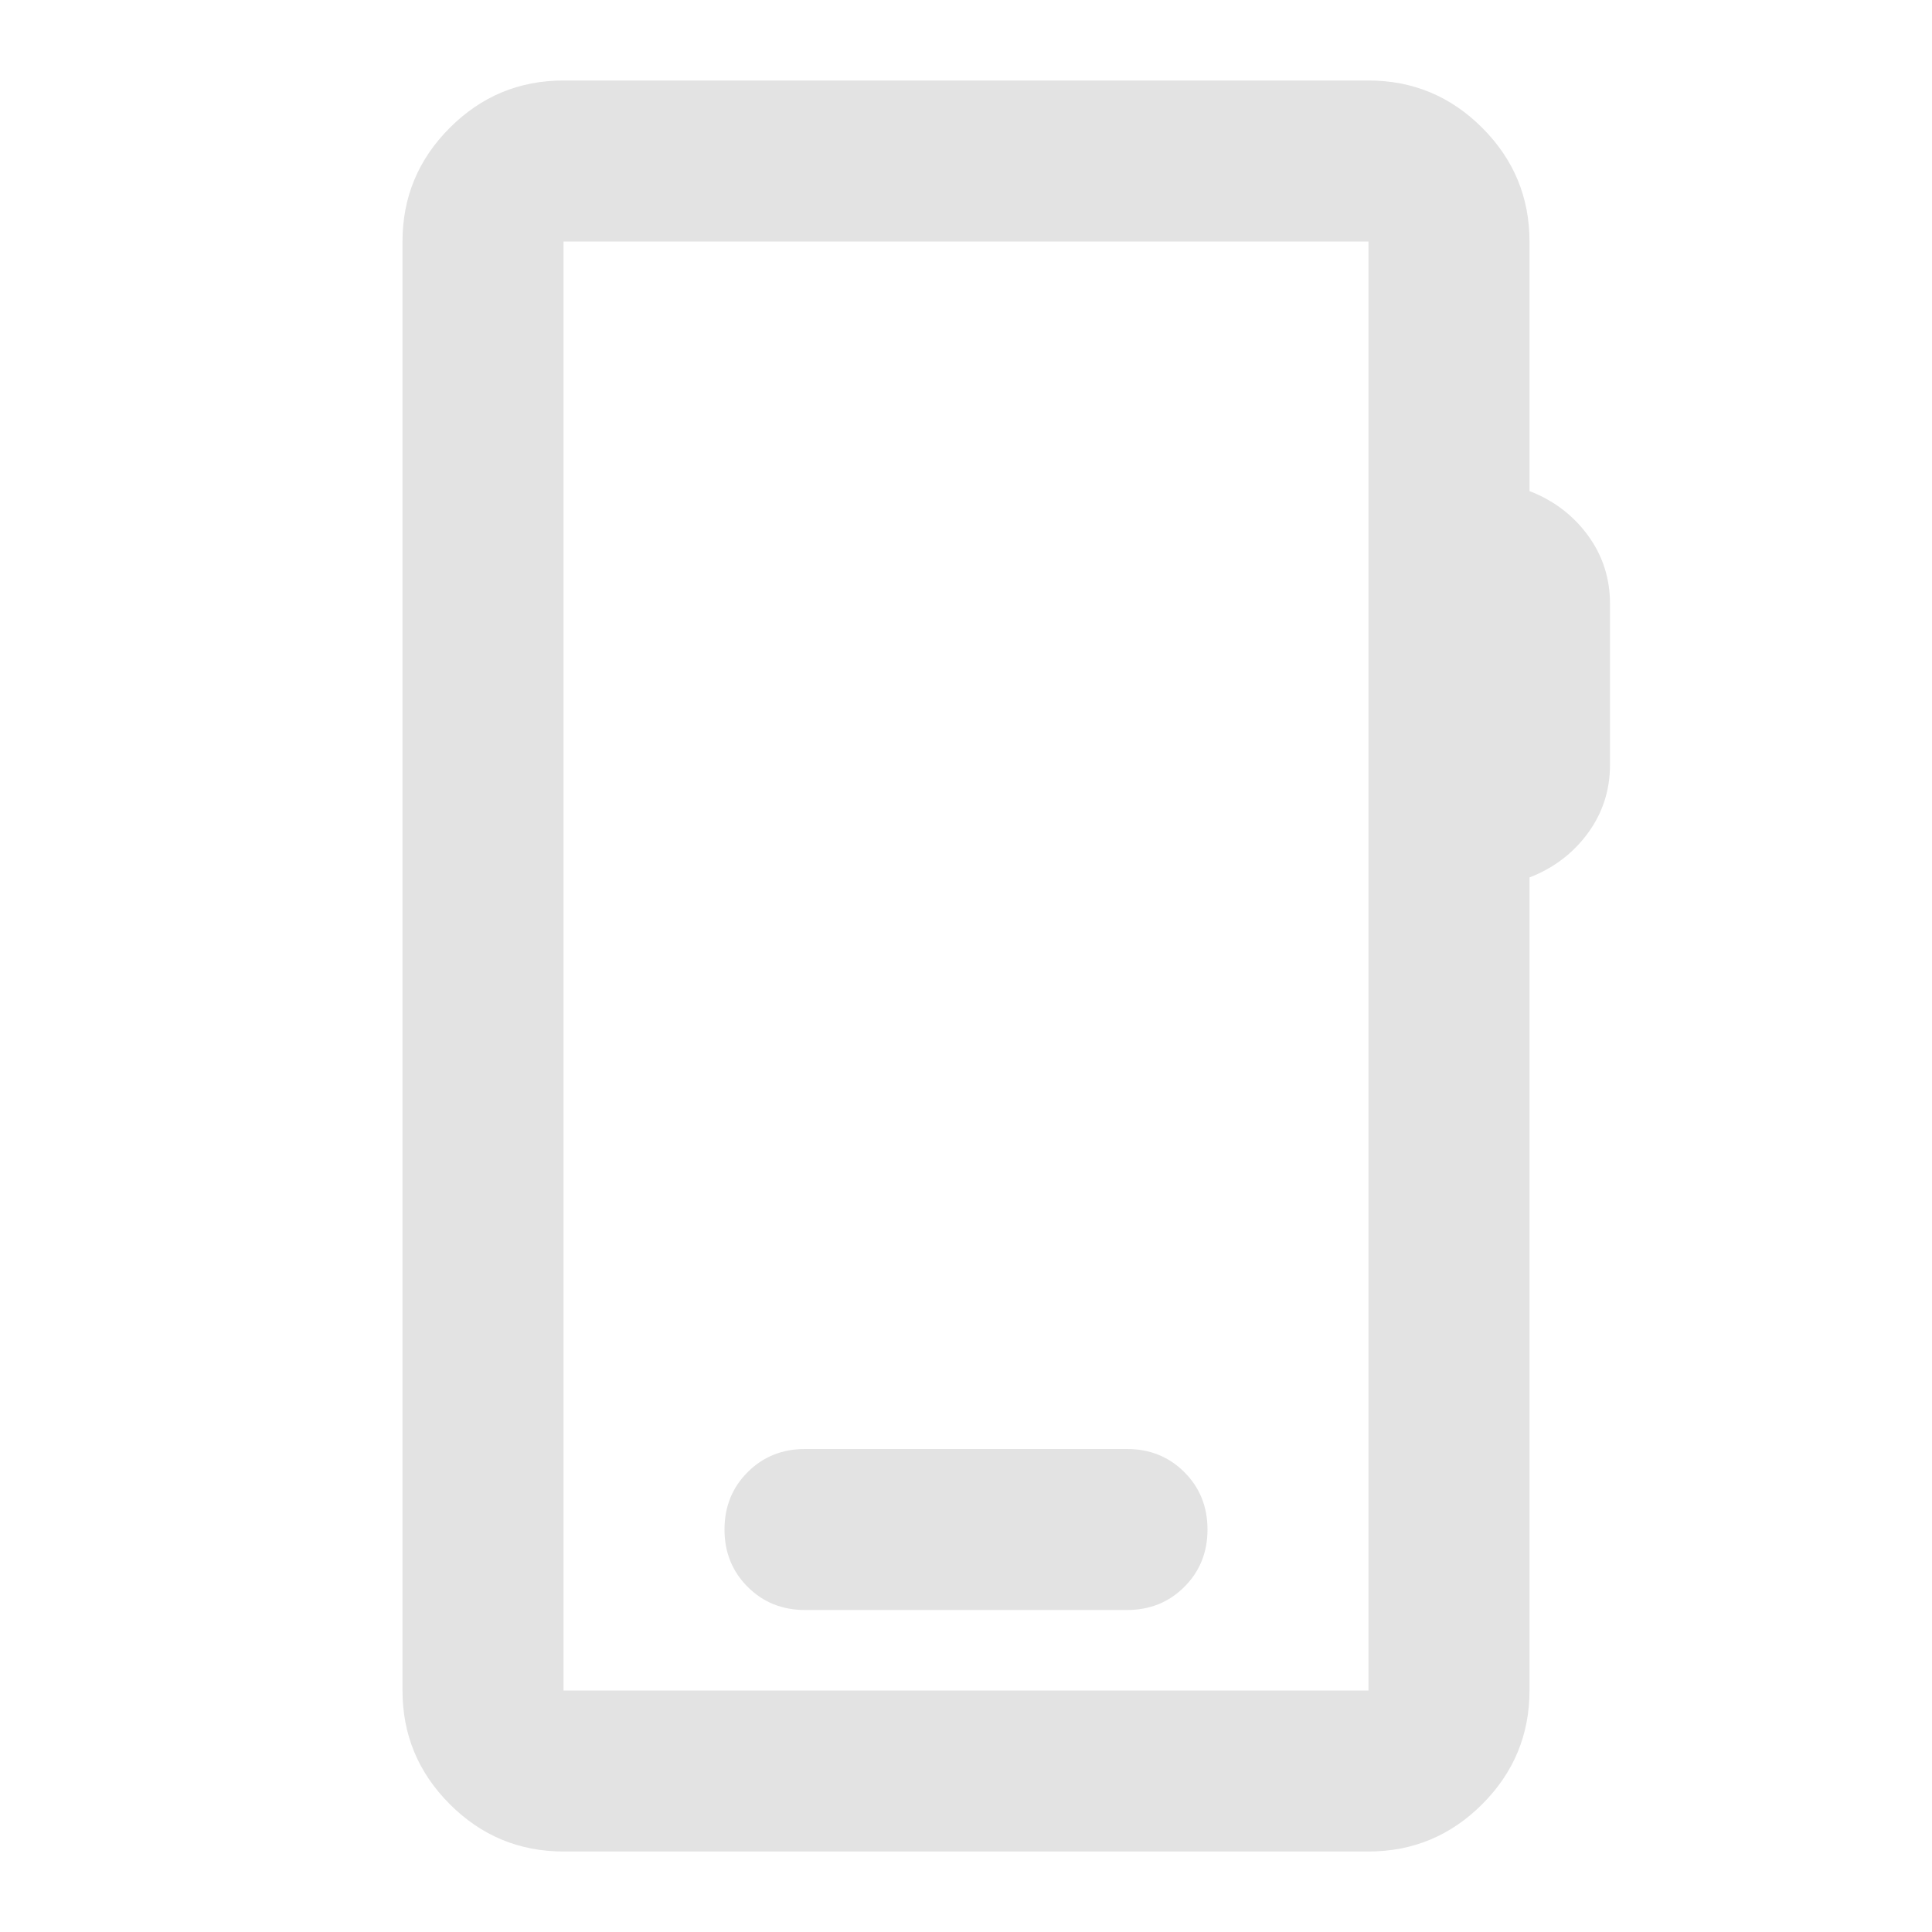
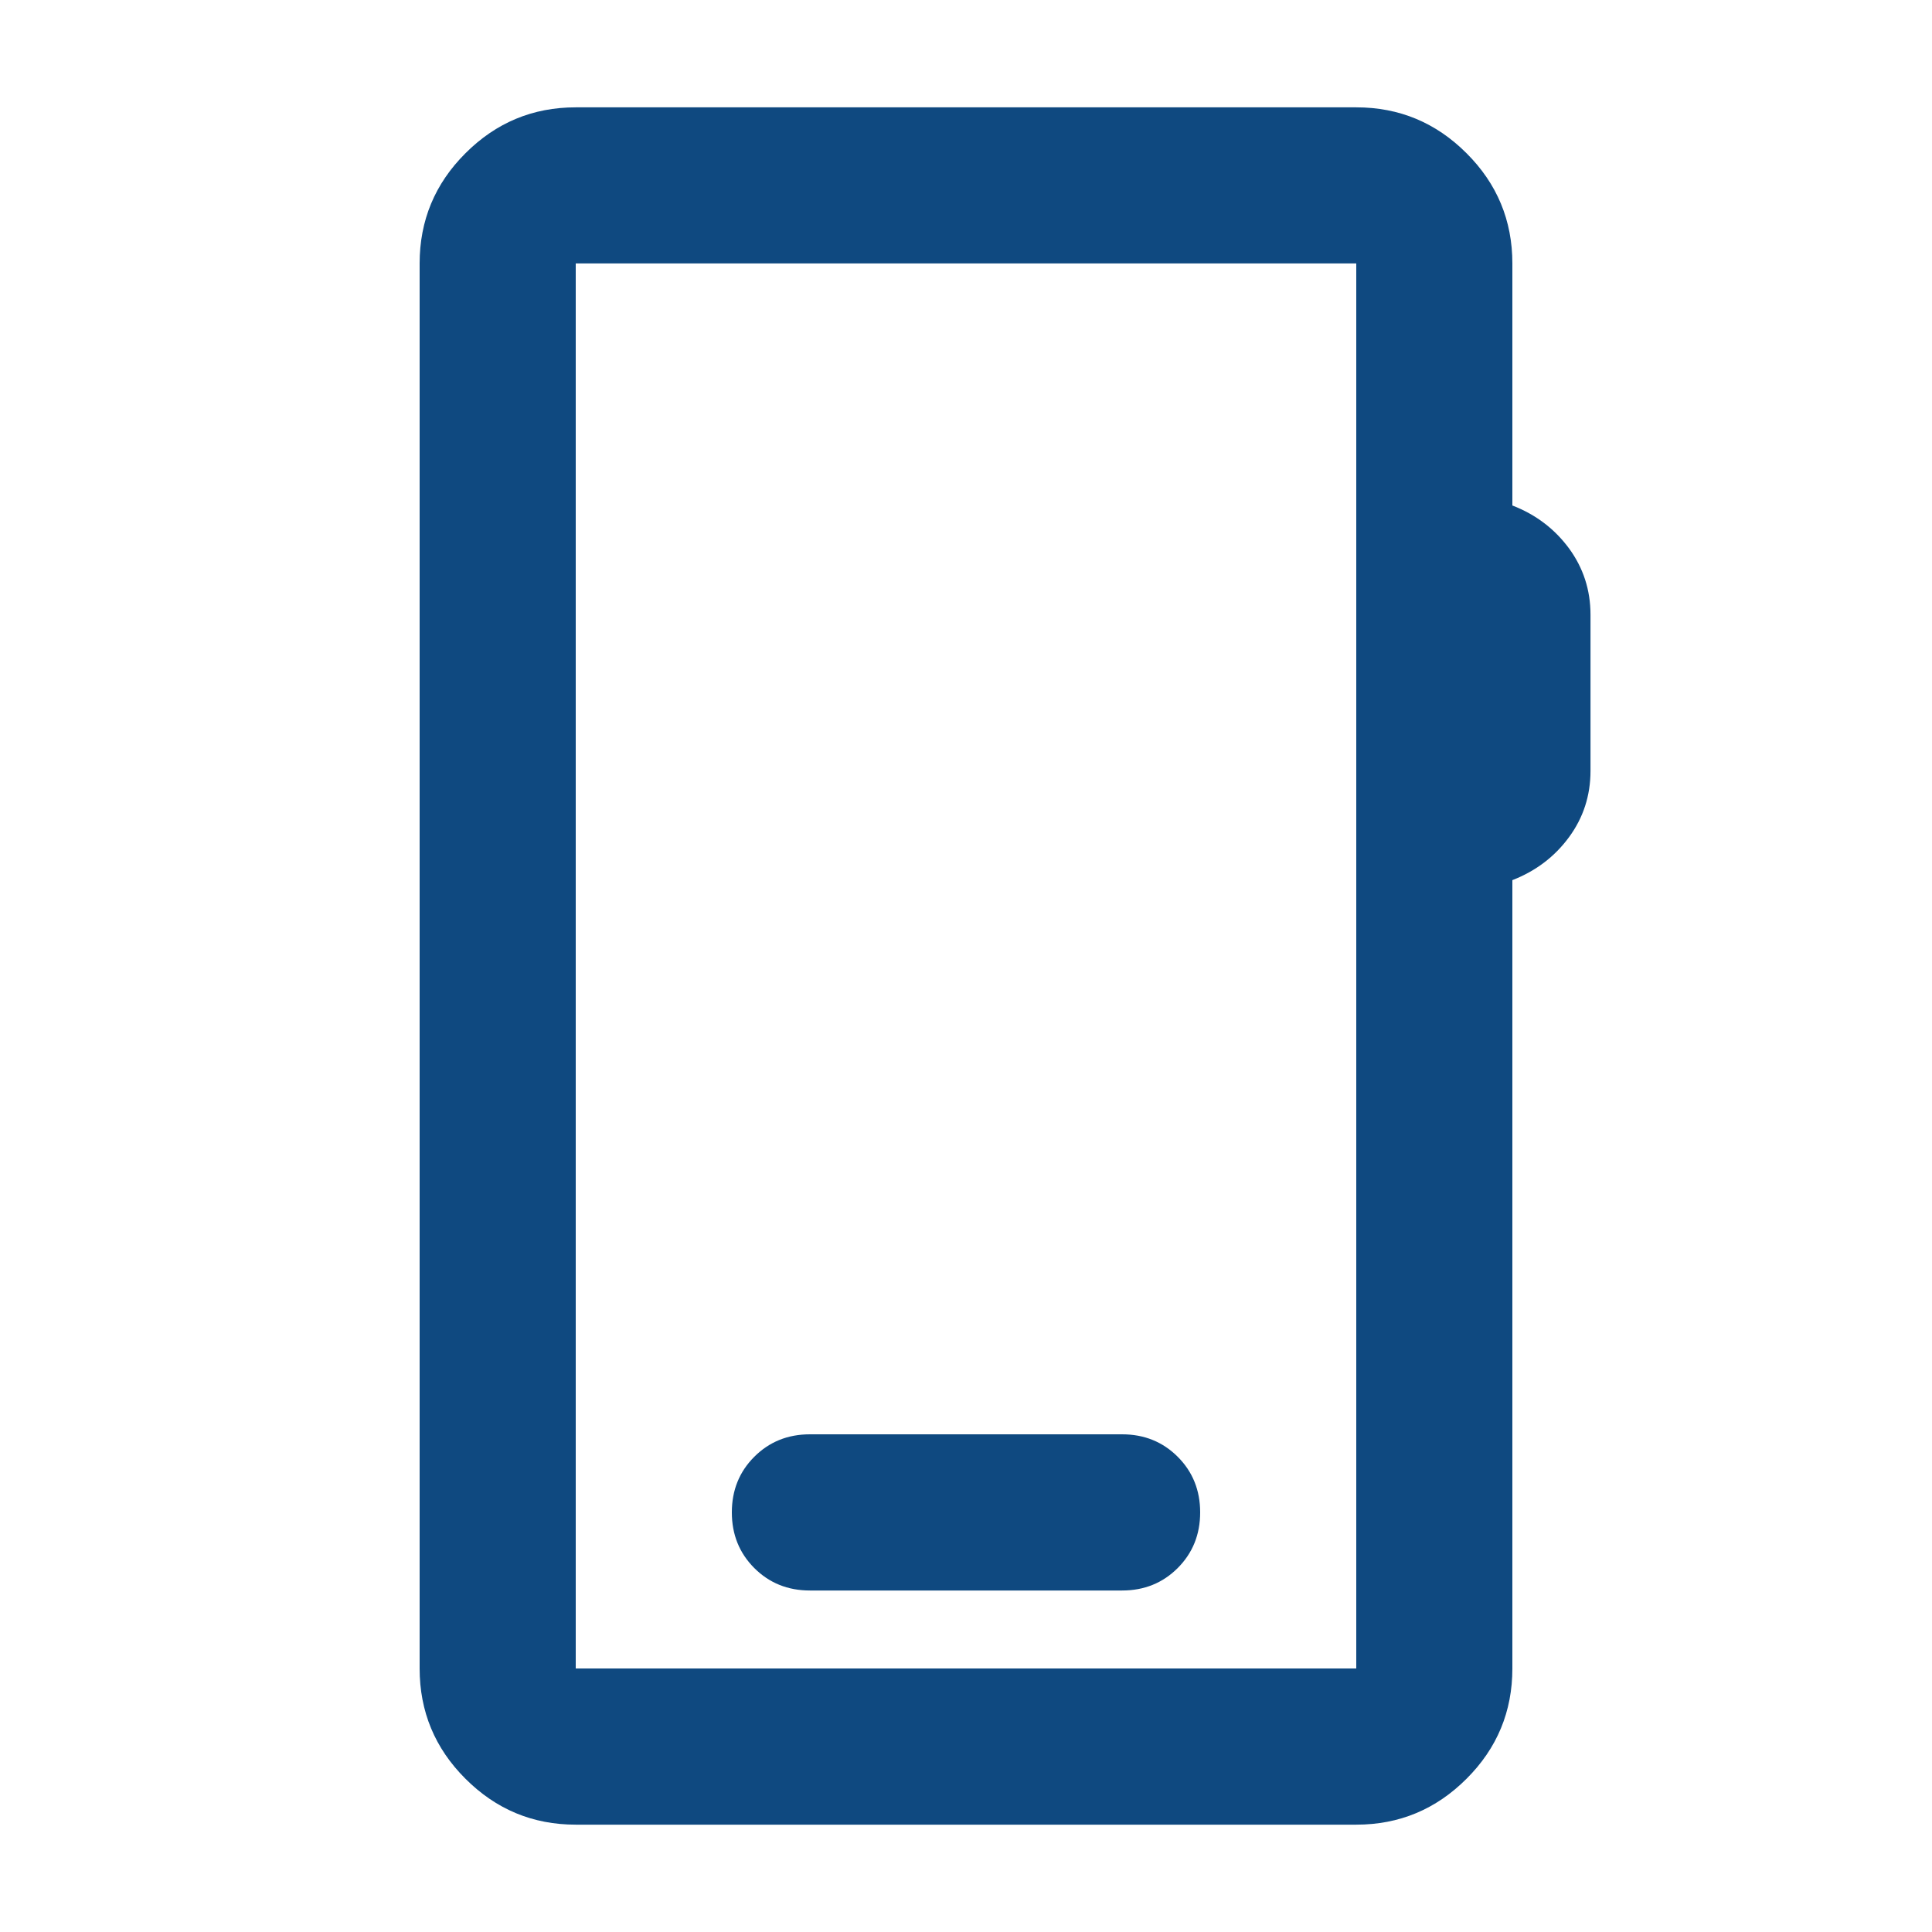
- <svg xmlns="http://www.w3.org/2000/svg" height="24px" viewBox="0 -960 960 960" width="24px" fill="#e3e3e3">
-   <path d="M280-40q-33 0-56.5-23.5T200-120v-720q0-33 23.5-56.5T280-920h400q33 0 56.5 23.5T760-840v124q18 7 29 22t11 34v80q0 19-11 34t-29 22v404q0 33-23.5 56.5T680-40H280Zm0-80h400v-720H280v720Zm0 0v-720 720Zm120-40h160q17 0 28.5-11.5T600-200q0-17-11.5-28.5T560-240H400q-17 0-28.5 11.5T360-200q0 17 11.5 28.5T400-160Z" />
+ <svg xmlns="http://www.w3.org/2000/svg" width="25" height="25" viewBox="0 0 25 25" fill="none">
+   <path d="M7.45 23.611C6.894 23.611 6.419 23.413 6.023 23.017C5.627 22.622 5.43 22.146 5.43 21.59V3.409C5.43 2.854 5.627 2.378 6.023 1.983C6.419 1.587 6.894 1.389 7.45 1.389H17.55C18.106 1.389 18.581 1.587 18.977 1.983C19.373 2.378 19.57 2.854 19.57 3.409V6.541C19.873 6.658 20.117 6.844 20.303 7.096C20.488 7.349 20.581 7.635 20.581 7.955V9.975C20.581 10.295 20.488 10.581 20.303 10.833C20.117 11.086 19.873 11.271 19.57 11.389V21.59C19.57 22.146 19.373 22.622 18.977 23.017C18.581 23.413 18.106 23.611 17.55 23.611H7.45ZM7.45 21.59H17.55V3.409H7.45V21.59ZM10.48 20.581H14.52C14.806 20.581 15.046 20.484 15.24 20.29C15.433 20.096 15.53 19.857 15.53 19.57C15.53 19.284 15.433 19.044 15.24 18.851C15.046 18.657 14.806 18.56 14.52 18.56H10.48C10.194 18.56 9.954 18.657 9.76 18.851C9.567 19.044 9.47 19.284 9.47 19.57C9.47 19.857 9.567 20.096 9.76 20.29C9.954 20.484 10.194 20.581 10.48 20.581Z" fill="#0F4980" />
</svg>
